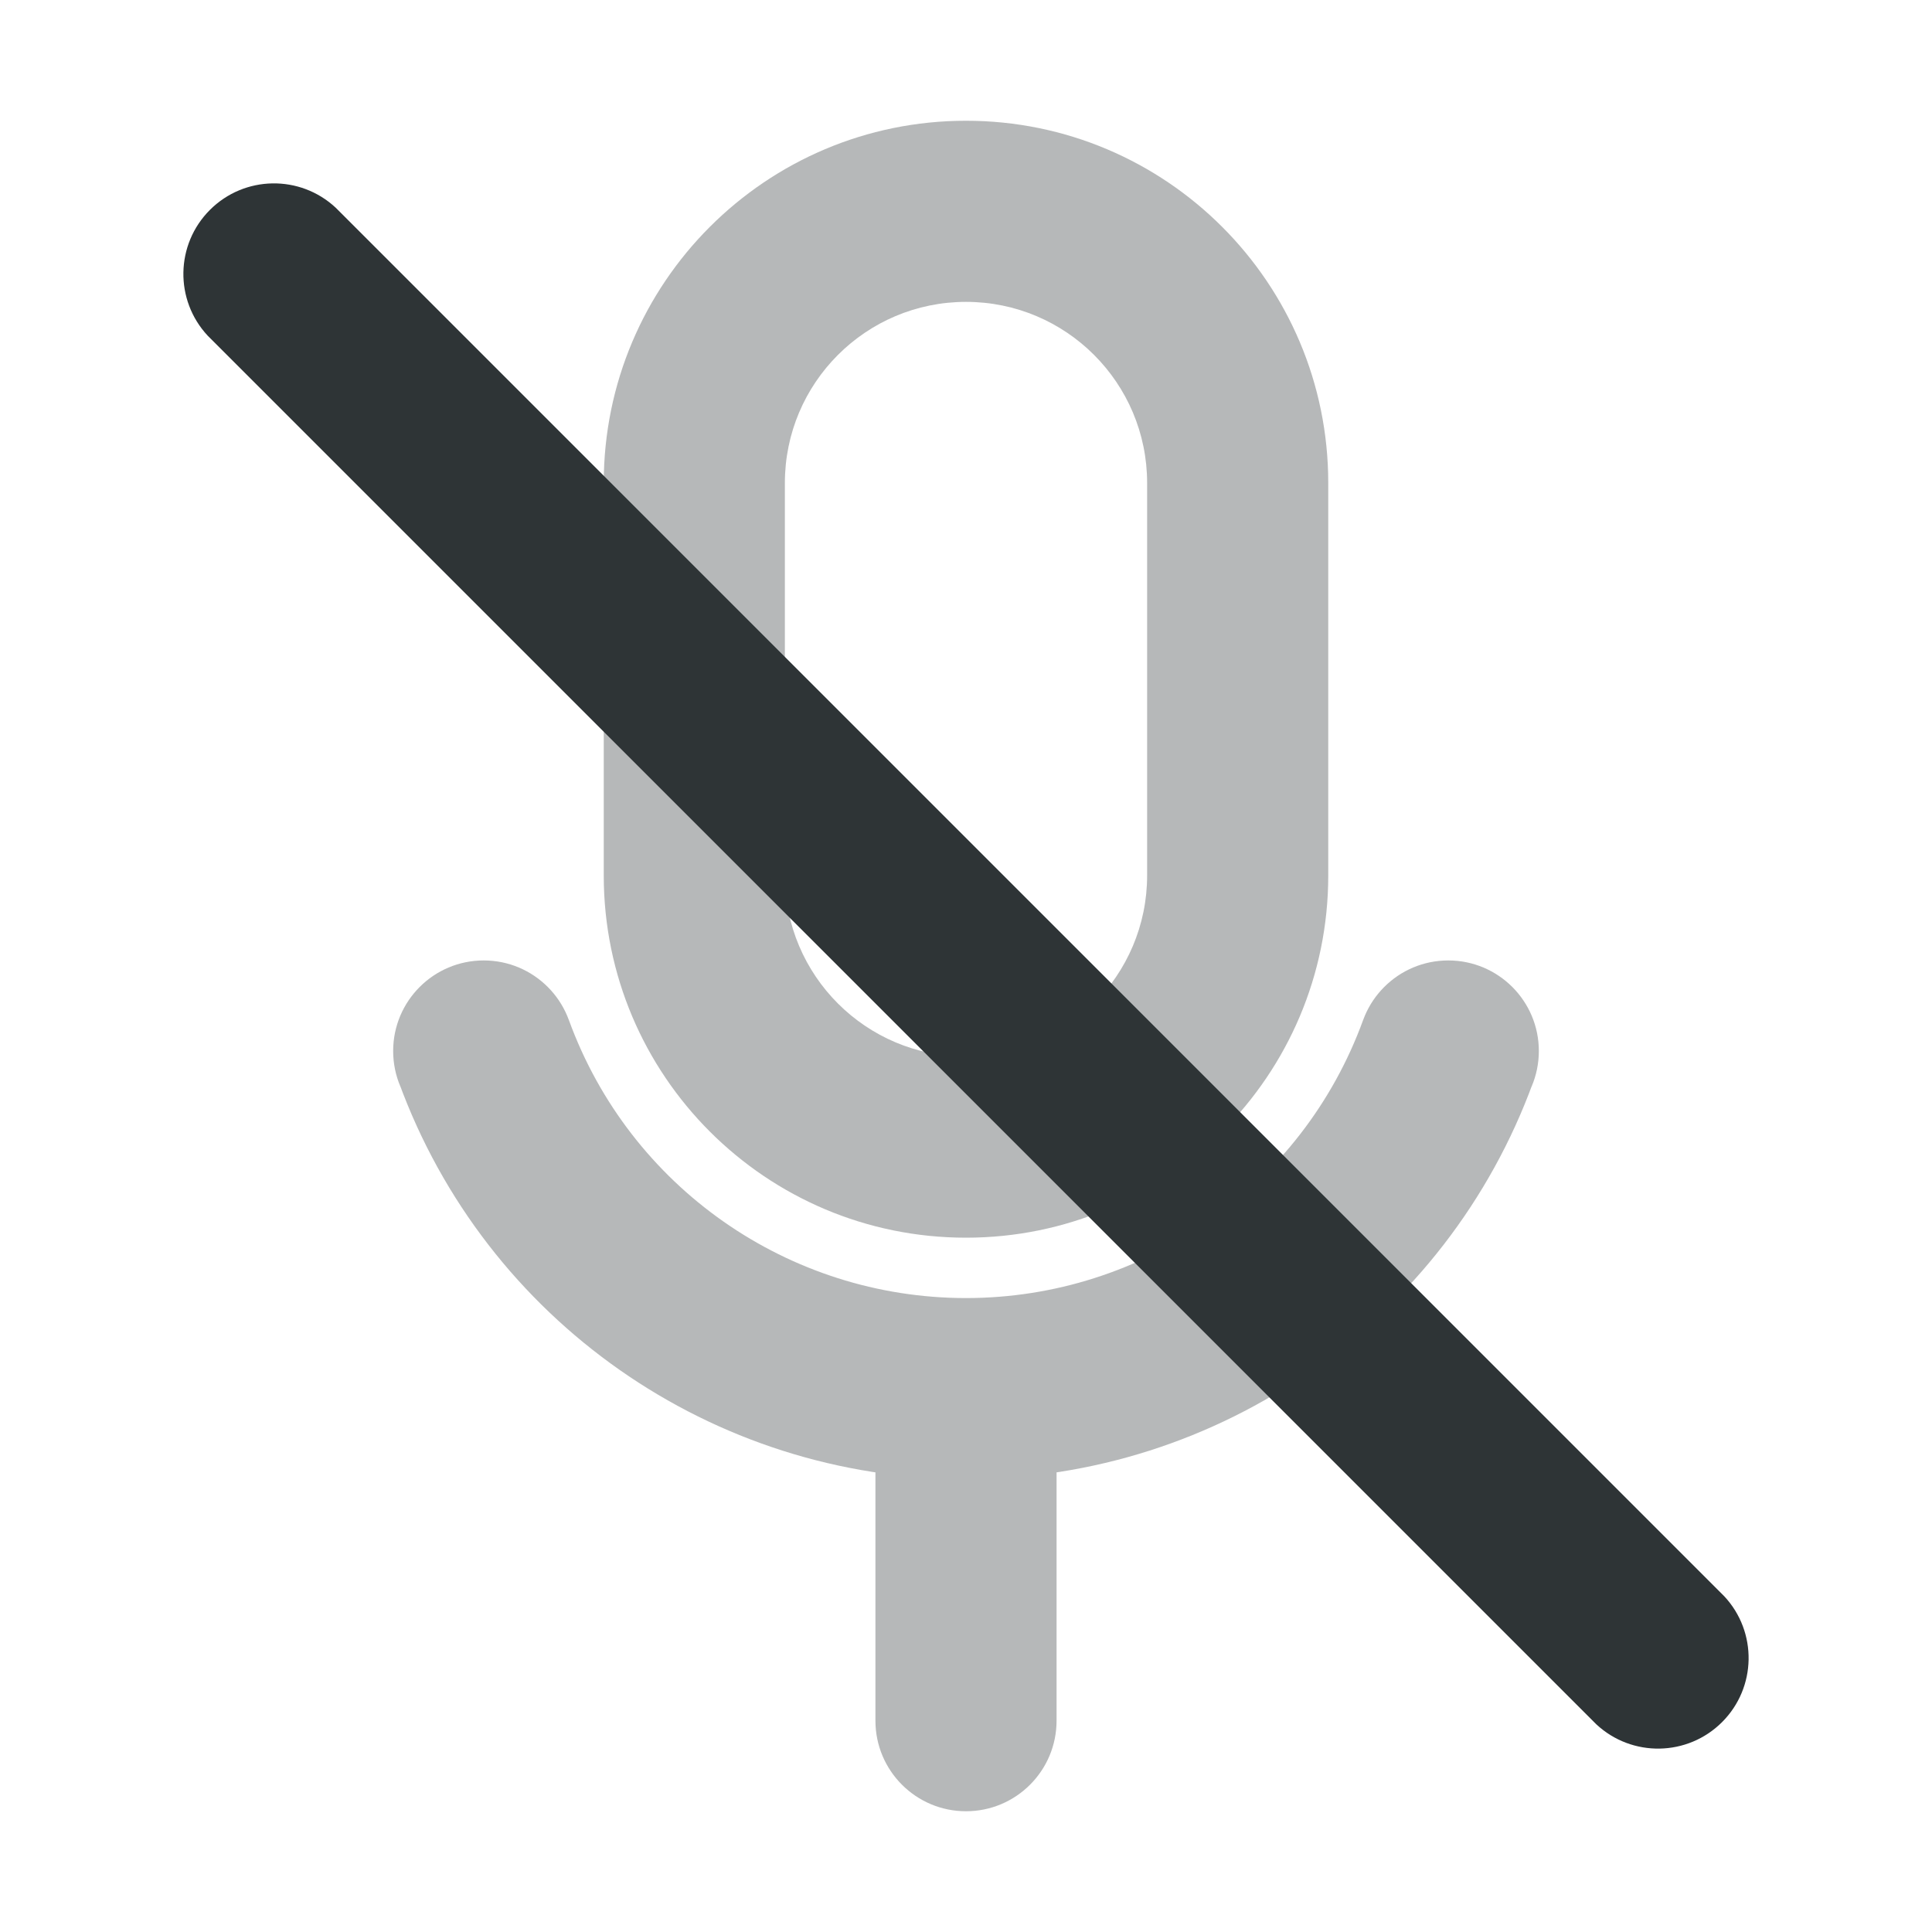
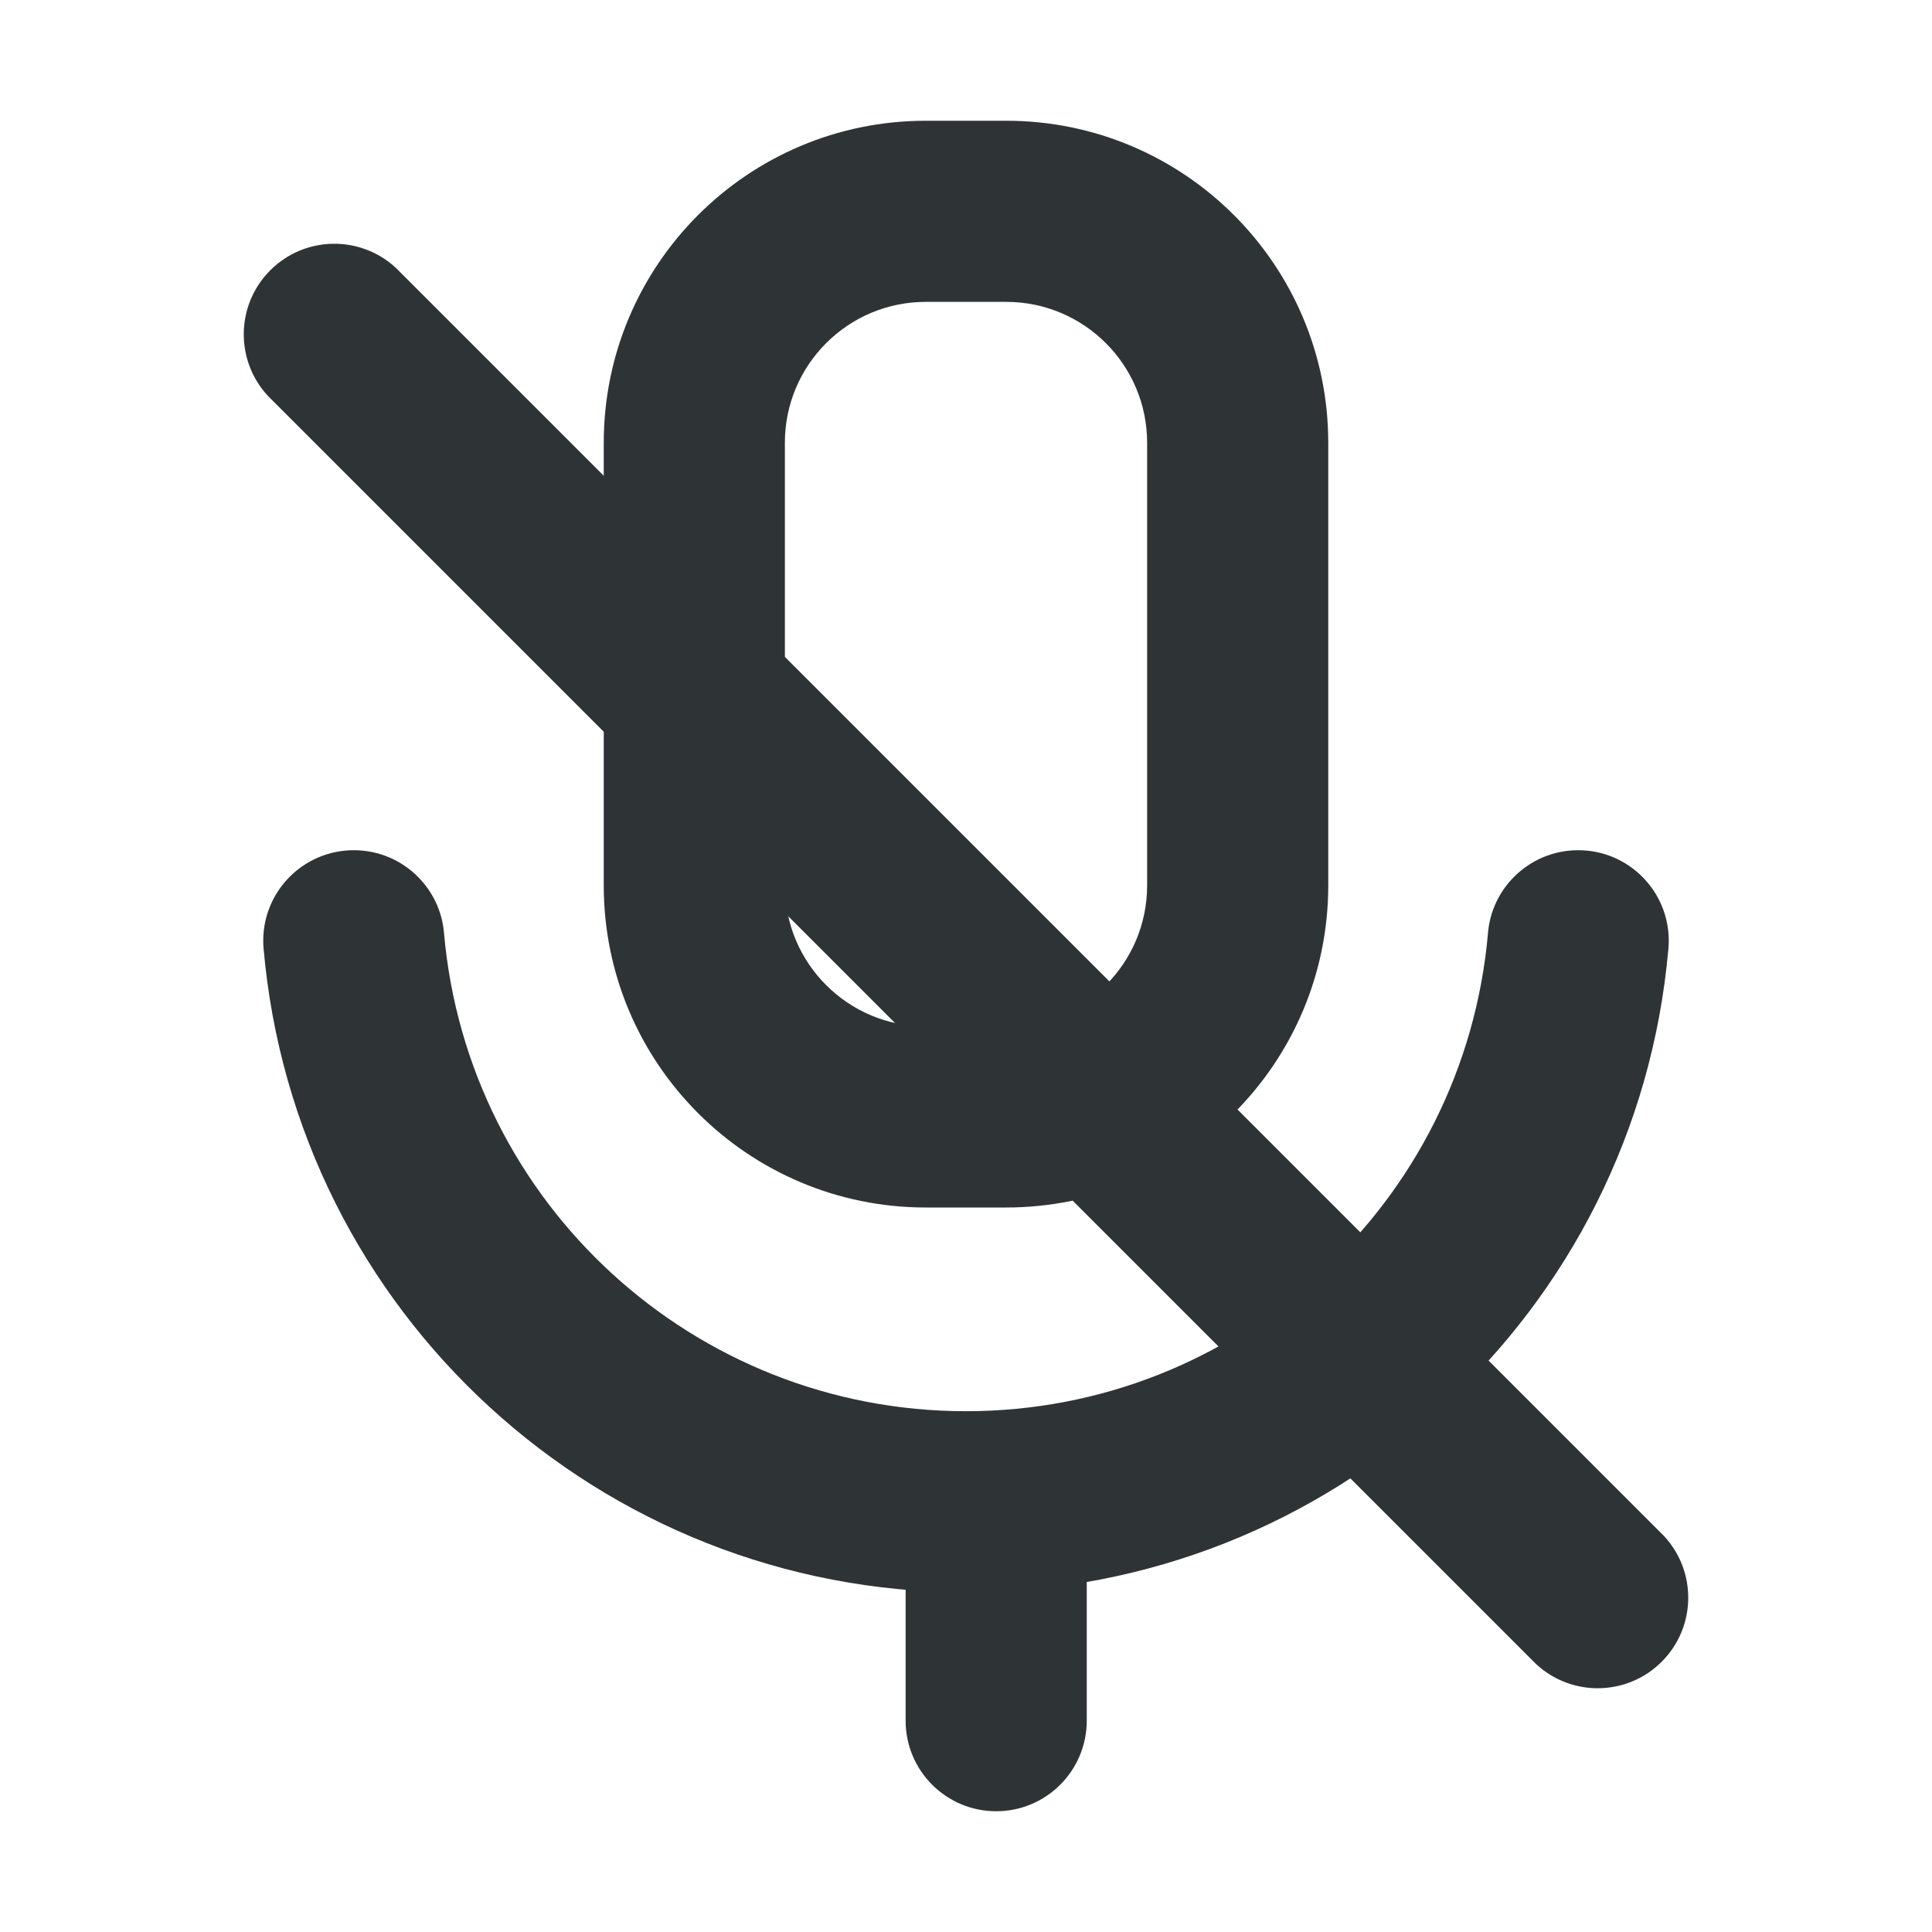
<svg xmlns="http://www.w3.org/2000/svg" viewBox="0 0 16 16" width="16" height="16" style="color:#2e3436">
  <g fill="currentColor">
-     <path d="M8 1A3 3 0 0 1 11 4L11 7.25A3 3 0 0 1 8 10.25A3 3 0 0 1 5 7.25L5 4A3 3 0 0 1 8 1ZM8 2.5A1.5 1.5 0 0 0 6.5 4L6.5 7.25A1.5 1.5 0 0 0 8 8.75A1.5 1.5 0 0 0 9.5 7.25L9.5 4A1.5 1.5 0 0 0 8 2.5ZM12.698 8.96A5 5 0 0 1 8 12.25A5 5 0 0 1 3.302 8.96L4.711 8.447A3.5 3.5 0 0 0 8 10.75A3.5 3.5 0 0 0 11.289 8.447L12.698 8.96ZM12.744 8.704A0.75 0.75 0 0 1 11.244 8.704A0.75 0.75 0 0 1 12.744 8.704ZM4.756 8.704A0.75 0.75 0 0 1 3.256 8.704A0.75 0.75 0 0 1 4.756 8.704ZM7.25 11.5A0.75 0.75 0 0 1 8.75 11.5L8.75 14.25A0.75 0.75 0 0 1 7.25 14.25L7.25 11.5Z" opacity="0.35" />
-     <path d="M1.72 2.78A0.75 0.75 0 0 1 2.78 1.72L14.28 13.22A0.75 0.75 0 0 1 13.22 14.28L1.72 2.78Z" />
+     <path d="M7.667 1L8.333 1A2.667 2.667 0 0 1 11 3.667L11 7.333A2.667 2.667 0 0 1 8.333 10L7.667 10A2.667 2.667 0 0 1 5 7.333L5 3.667A2.667 2.667 0 0 1 7.667 1ZM7.667 2.5A1.167 1.167 0 0 0 6.5 3.667L6.5 7.333A1.167 1.167 0 0 0 7.667 8.5L8.333 8.5A1.167 1.167 0 0 0 9.5 7.333L9.5 3.667A1.167 1.167 0 0 0 8.333 2.5L7.667 2.5ZM13.817 7.856A5.839 5.839 0 0 1 8 13.187A5.839 5.839 0 0 1 2.183 7.856L3.677 7.726A4.339 4.339 0 0 0 8 11.687A4.339 4.339 0 0 0 12.323 7.726L13.817 7.856ZM13.82 7.791A0.75 0.75 0 0 1 12.32 7.791A0.75 0.75 0 0 1 13.82 7.791ZM3.68 7.791A0.75 0.75 0 0 1 2.18 7.791A0.75 0.75 0 0 1 3.68 7.791ZM7.5 12.75A0.75 0.75 0 0 1 9 12.75L9 14.25A0.75 0.75 0 0 1 7.5 14.25L7.5 12.75Z" />
+     <path d="M2.22 3.28A0.75 0.75 0 0 1 3.28 2.22L13.78 12.72A0.75 0.75 0 0 1 12.72 13.78L2.22 3.28Z" />
  </g>
</svg>
